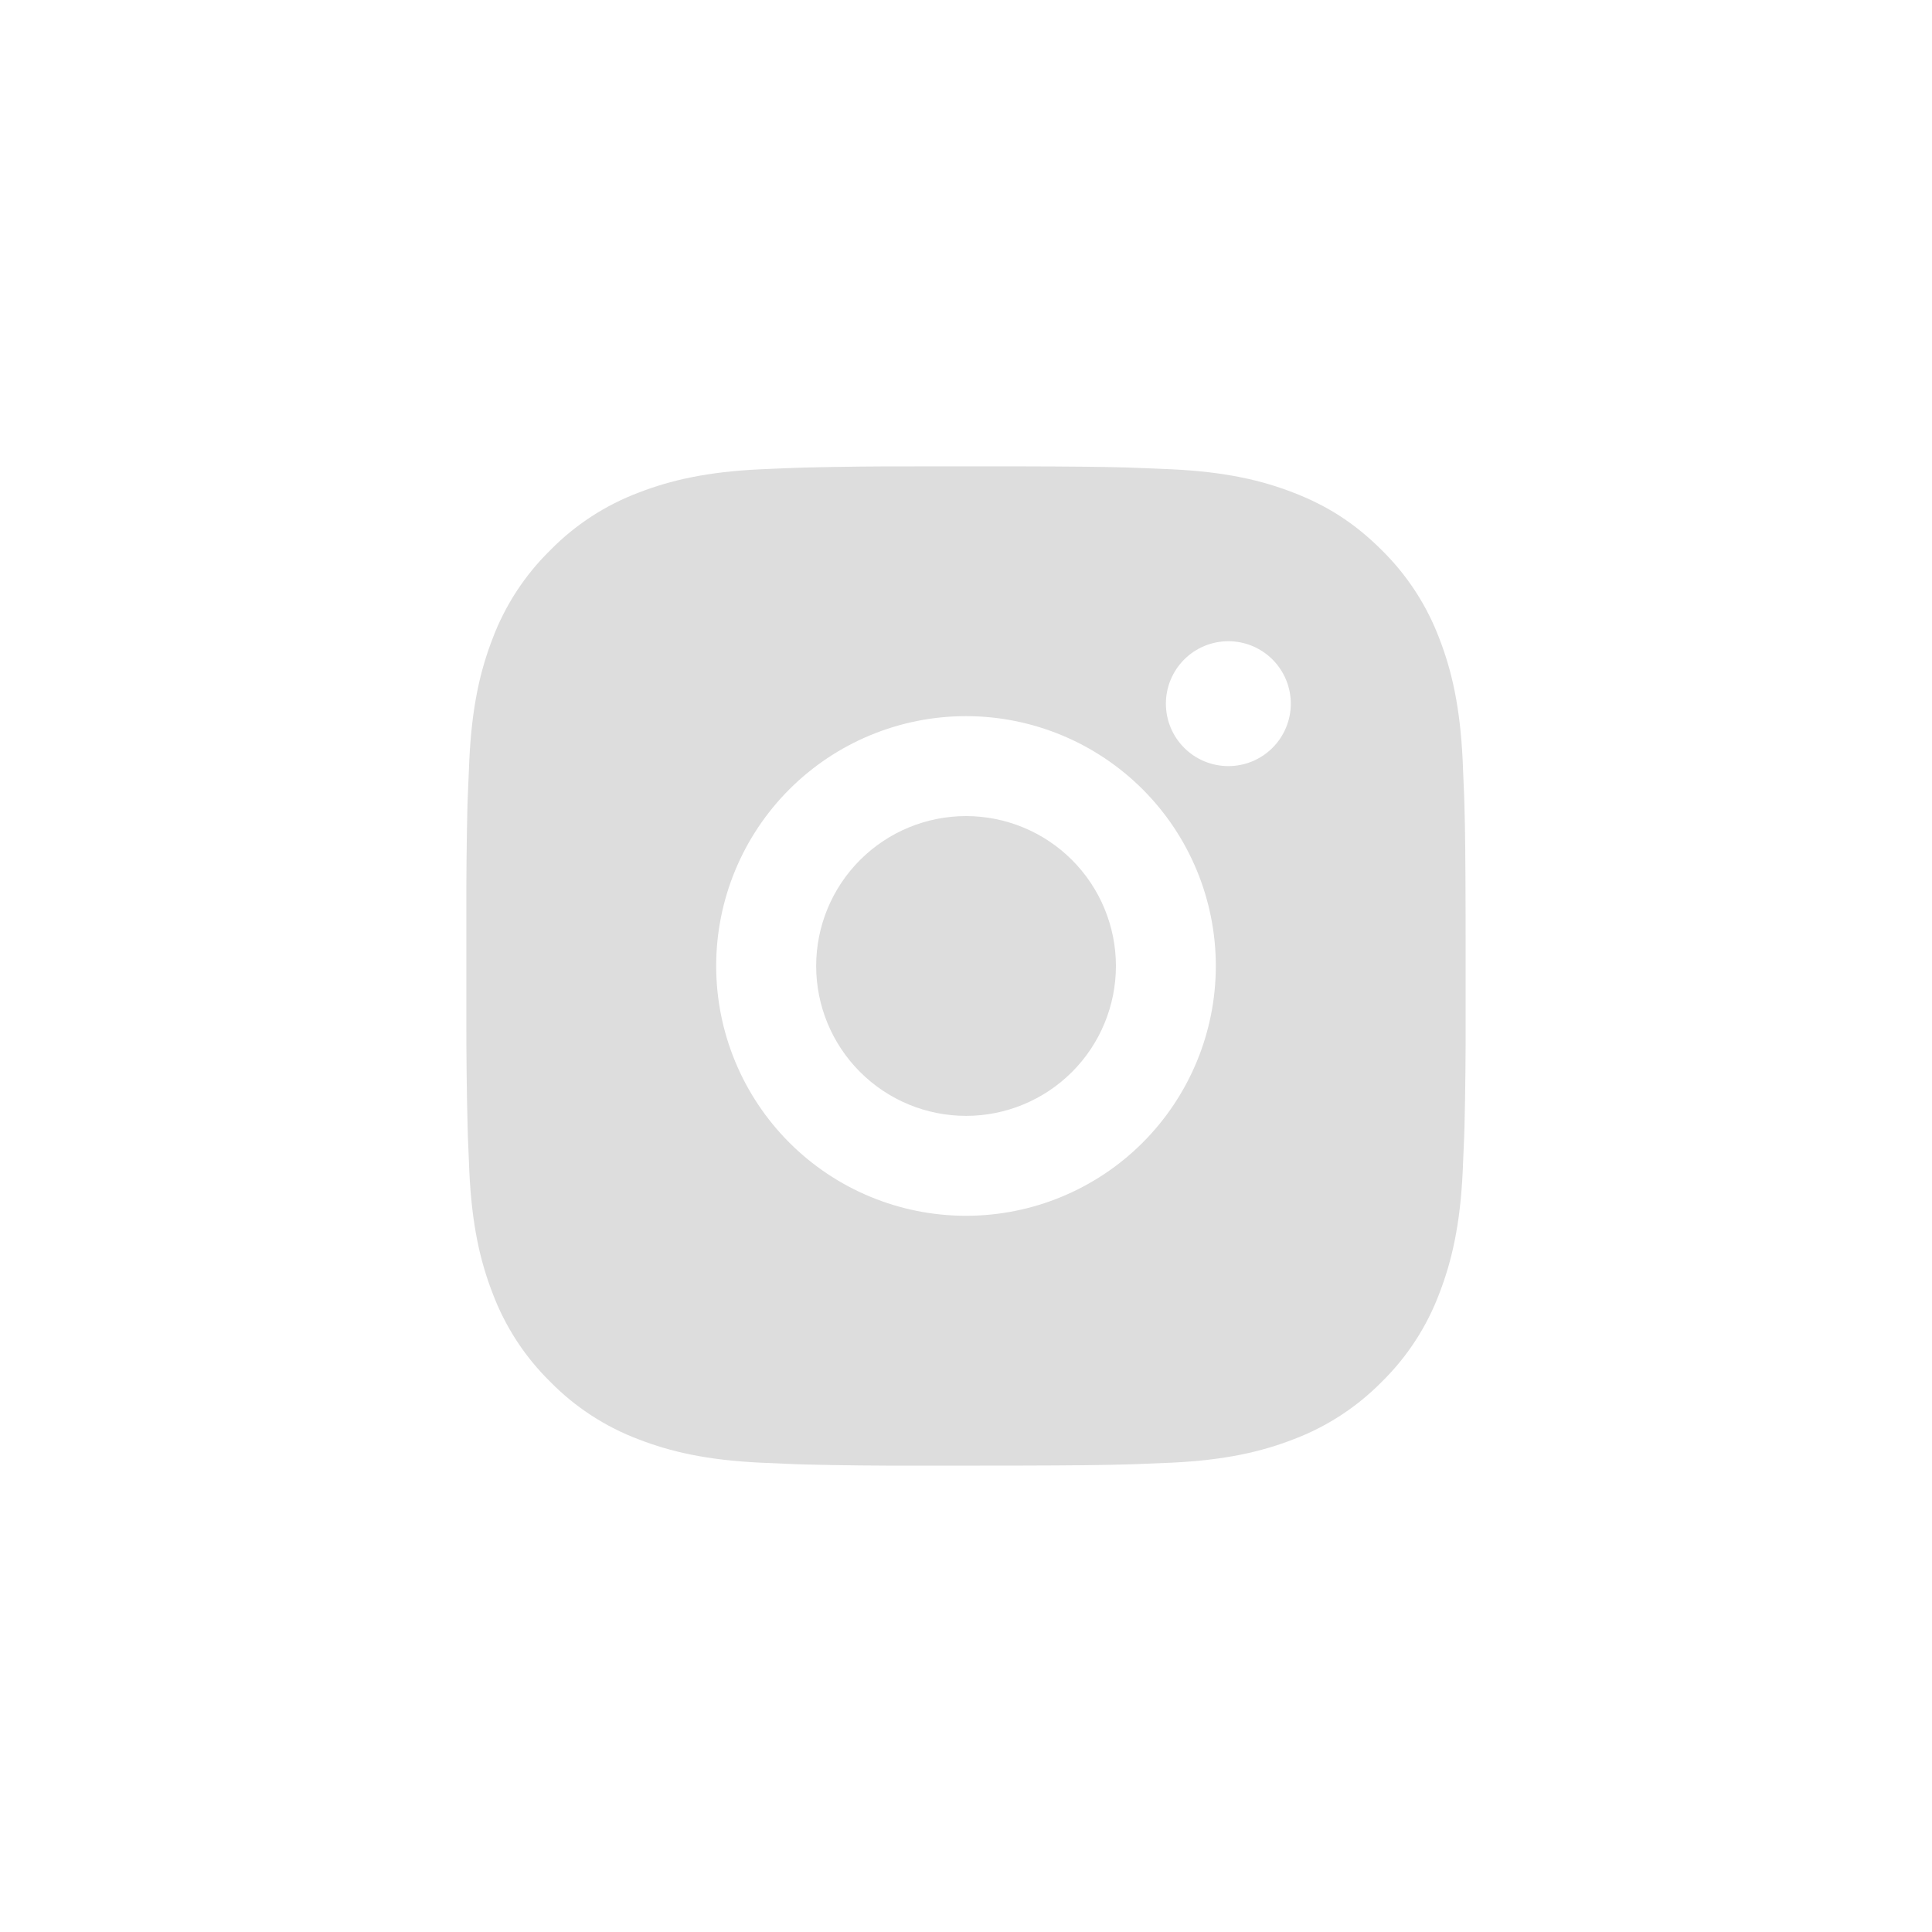
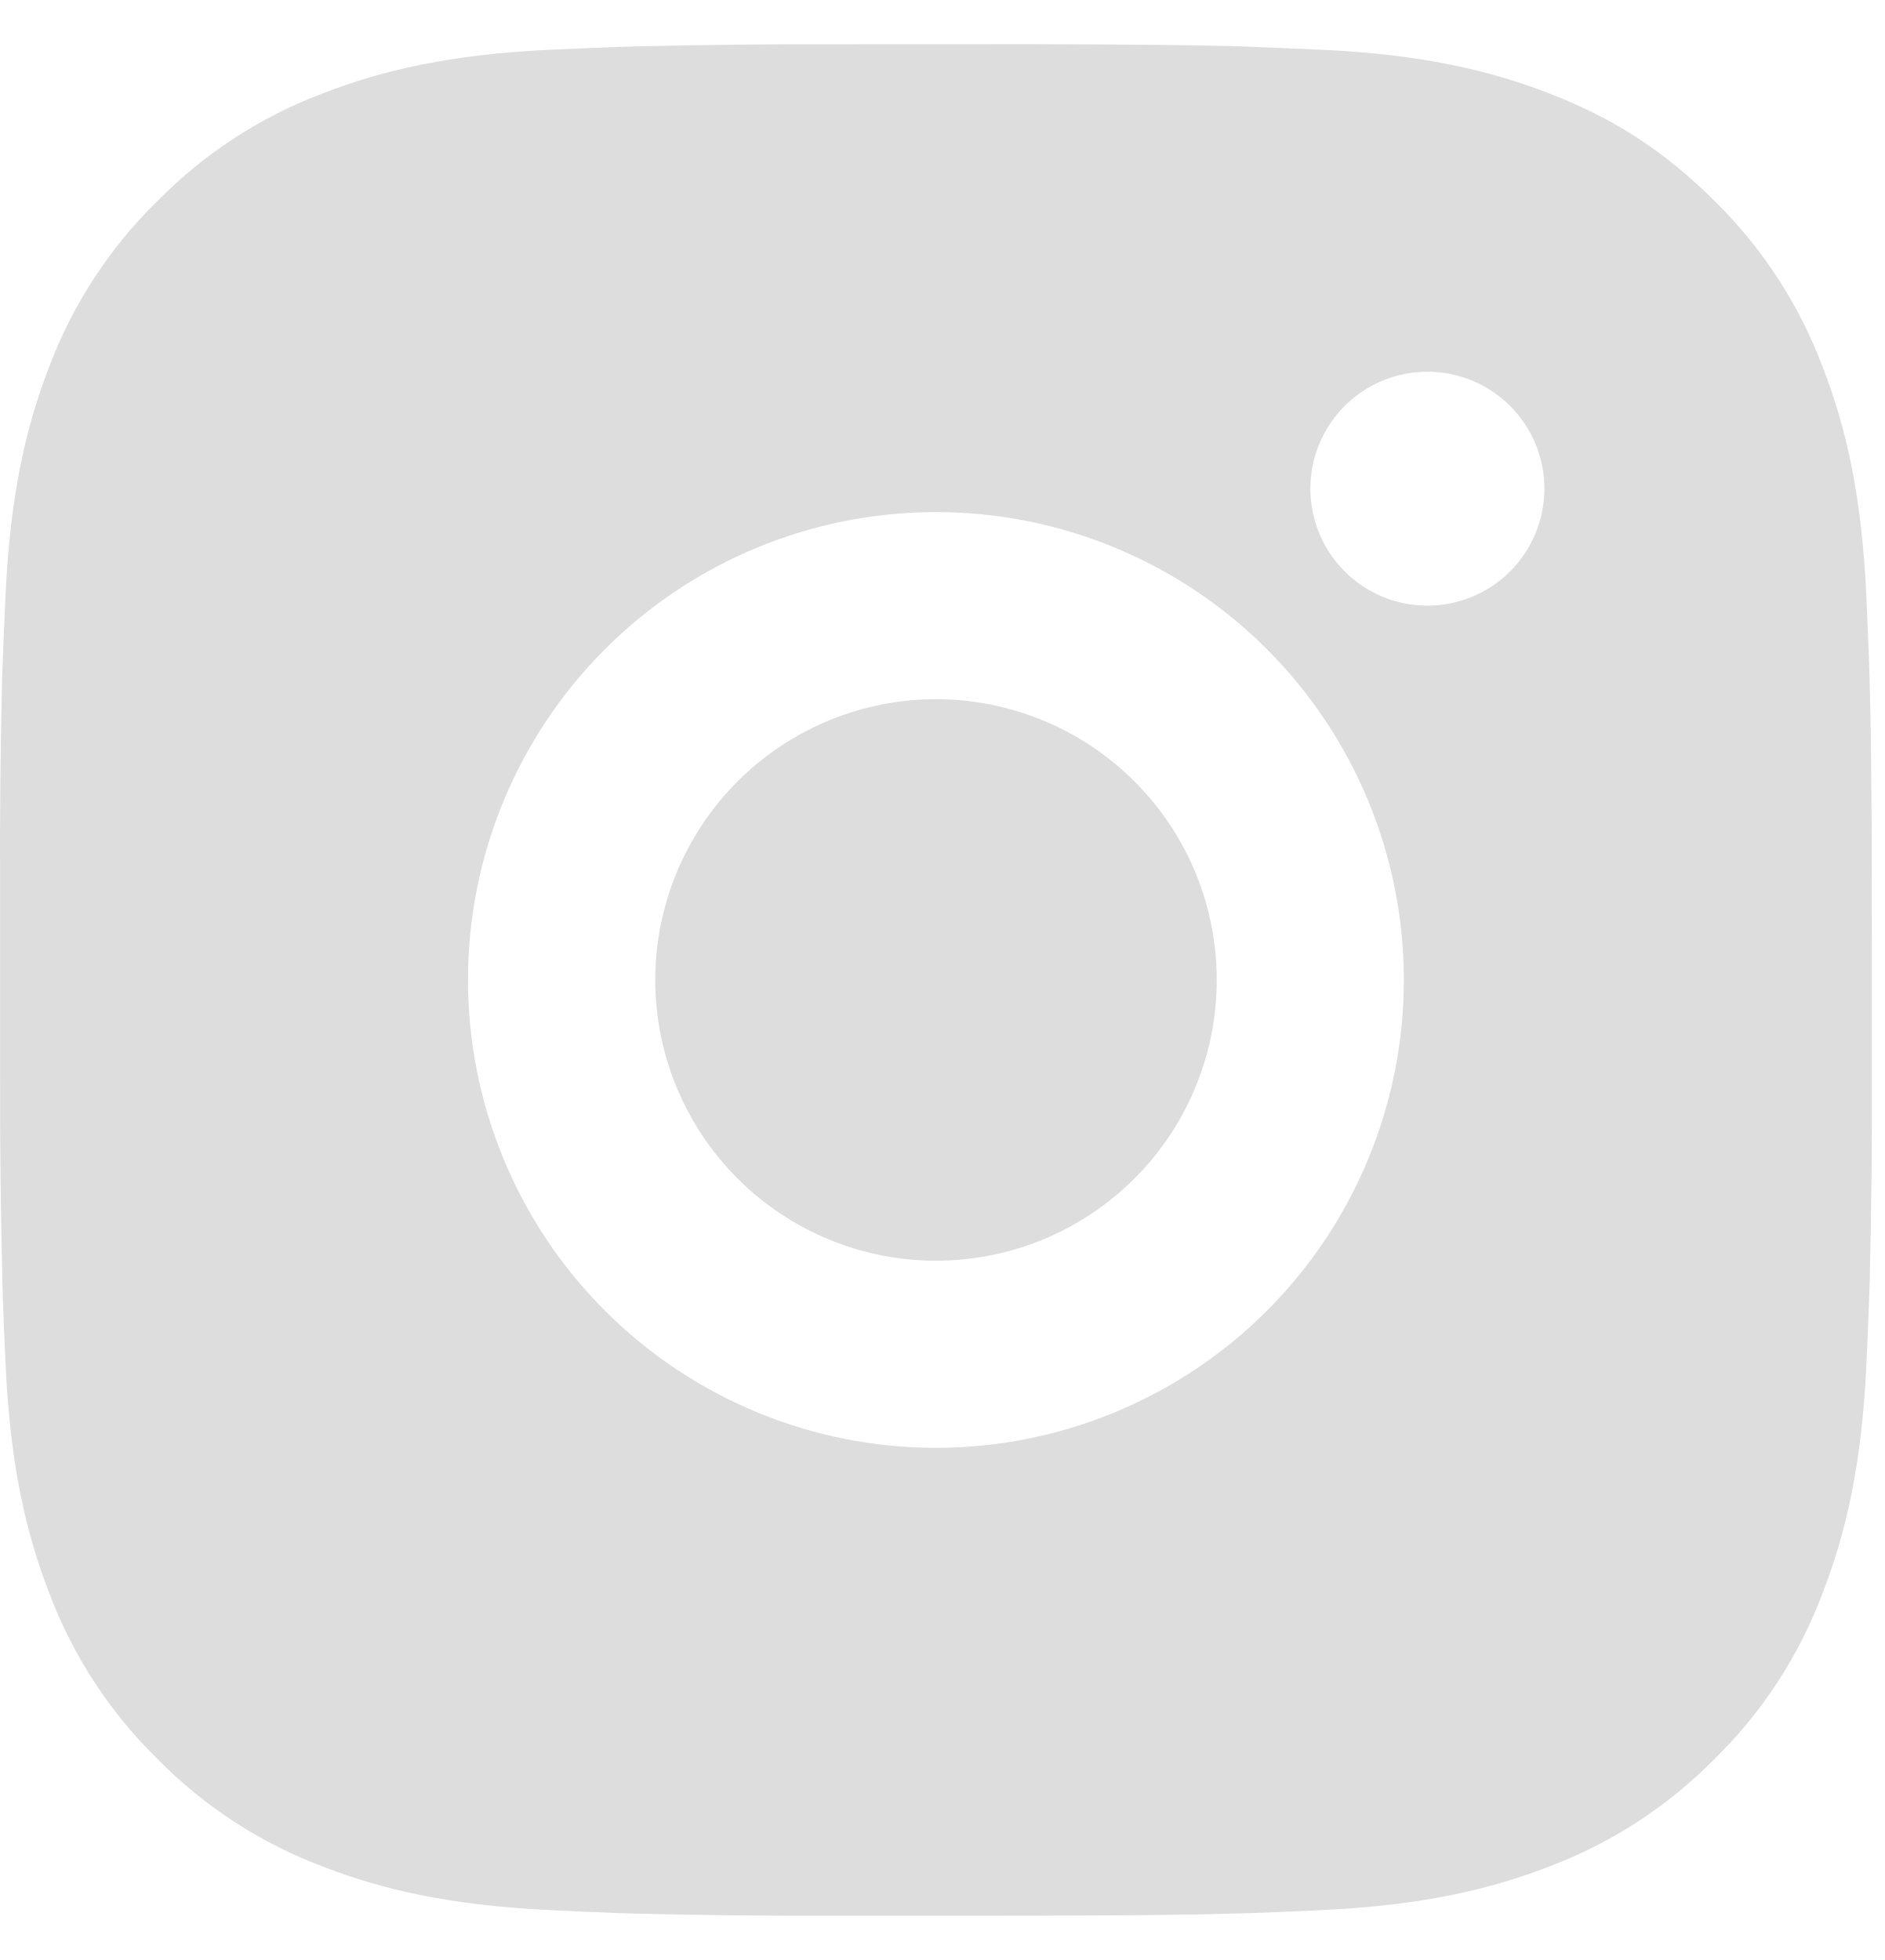
- <svg xmlns="http://www.w3.org/2000/svg" width="65" height="65" viewBox="0 0 65 65" fill="none">
-   <path d="M34.228 15.69C36.119 15.694 37.079 15.705 37.907 15.728L38.234 15.74C38.61 15.753 38.982 15.77 39.431 15.79C41.219 15.874 42.439 16.157 43.51 16.572C44.62 16.999 45.554 17.577 46.489 18.51C47.343 19.351 48.005 20.367 48.427 21.489C48.842 22.56 49.124 23.78 49.209 25.57C49.229 26.017 49.245 26.389 49.259 26.767L49.269 27.093C49.294 27.92 49.304 28.88 49.308 30.771L49.309 32.025V34.227C49.313 35.454 49.301 36.68 49.271 37.906L49.261 38.232C49.247 38.61 49.23 38.981 49.21 39.428C49.126 41.219 48.84 42.437 48.427 43.51C48.006 44.633 47.345 45.649 46.489 46.489C45.648 47.343 44.632 48.005 43.51 48.427C42.439 48.842 41.219 49.124 39.431 49.209C39.032 49.227 38.633 49.244 38.234 49.259L37.907 49.269C37.079 49.292 36.119 49.304 34.228 49.308L32.974 49.309H30.774C29.547 49.314 28.32 49.301 27.094 49.271L26.768 49.261C26.369 49.245 25.97 49.228 25.571 49.209C23.782 49.124 22.562 48.842 21.49 48.427C20.368 48.005 19.352 47.344 18.513 46.489C17.657 45.649 16.995 44.632 16.573 43.51C16.158 42.439 15.875 41.219 15.791 39.428C15.773 39.03 15.756 38.631 15.741 38.232L15.732 37.906C15.701 36.68 15.688 35.454 15.69 34.227V30.771C15.686 29.545 15.698 28.319 15.727 27.093L15.739 26.767C15.753 26.389 15.769 26.017 15.79 25.57C15.874 23.78 16.156 22.561 16.571 21.489C16.993 20.366 17.657 19.349 18.514 18.51C19.353 17.655 20.369 16.994 21.49 16.572C22.562 16.157 23.781 15.874 25.571 15.79C26.018 15.77 26.391 15.753 26.768 15.74L27.094 15.73C28.32 15.7 29.546 15.687 30.772 15.691L34.228 15.69ZM32.5 24.094C30.271 24.094 28.133 24.98 26.557 26.556C24.981 28.132 24.095 30.27 24.095 32.499C24.095 34.728 24.981 36.866 26.557 38.443C28.133 40.019 30.271 40.904 32.5 40.904C34.729 40.904 36.867 40.019 38.443 38.443C40.019 36.866 40.905 34.728 40.905 32.499C40.905 30.27 40.019 28.132 38.443 26.556C36.867 24.98 34.729 24.094 32.5 24.094ZM32.5 27.456C33.162 27.456 33.818 27.587 34.43 27.84C35.042 28.093 35.598 28.465 36.066 28.933C36.534 29.401 36.906 29.957 37.159 30.569C37.413 31.181 37.544 31.836 37.544 32.499C37.544 33.161 37.413 33.817 37.16 34.428C36.907 35.04 36.535 35.596 36.067 36.065C35.599 36.533 35.043 36.905 34.431 37.158C33.82 37.412 33.164 37.542 32.502 37.542C31.164 37.542 29.881 37.011 28.936 36.065C27.99 35.12 27.459 33.837 27.459 32.499C27.459 31.162 27.99 29.879 28.936 28.933C29.881 27.988 31.164 27.456 32.502 27.456M41.327 21.573C40.769 21.573 40.235 21.794 39.841 22.188C39.447 22.582 39.225 23.117 39.225 23.674C39.225 24.232 39.447 24.766 39.841 25.16C40.235 25.554 40.769 25.775 41.327 25.775C41.884 25.775 42.418 25.554 42.812 25.16C43.206 24.766 43.428 24.232 43.428 23.674C43.428 23.117 43.206 22.582 42.812 22.188C42.418 21.794 41.884 21.573 41.327 21.573Z" fill="#DDDDDD" />
+ <svg xmlns="http://www.w3.org/2000/svg" width="25" height="26" viewBox="0 0 25 26" fill="none">
+   <path d="M13.69 0.586C15.086 0.59 15.795 0.597 16.407 0.614L16.648 0.623C16.926 0.633 17.2 0.646 17.532 0.66C18.853 0.722 19.754 0.931 20.544 1.238C21.364 1.553 22.054 1.98 22.744 2.669C23.375 3.289 23.864 4.04 24.175 4.869C24.482 5.659 24.691 6.561 24.753 7.883C24.767 8.213 24.78 8.487 24.79 8.766L24.797 9.007C24.816 9.618 24.823 10.327 24.826 11.723L24.827 12.649V14.275C24.83 15.181 24.821 16.086 24.799 16.992L24.791 17.232C24.781 17.512 24.769 17.786 24.754 18.116C24.692 19.438 24.481 20.338 24.175 21.13C23.865 21.959 23.376 22.71 22.744 23.33C22.123 23.961 21.373 24.449 20.544 24.761C19.754 25.068 18.853 25.276 17.532 25.338C17.237 25.352 16.943 25.365 16.648 25.376L16.407 25.383C15.795 25.401 15.086 25.409 13.69 25.412L12.764 25.413H11.139C10.233 25.416 9.327 25.407 8.422 25.384L8.181 25.377C7.886 25.366 7.592 25.353 7.297 25.338C5.976 25.276 5.075 25.068 4.283 24.761C3.455 24.45 2.705 23.962 2.085 23.33C1.453 22.71 0.964 21.959 0.652 21.13C0.346 20.34 0.137 19.438 0.075 18.116C0.061 17.822 0.049 17.527 0.038 17.232L0.032 16.992C0.009 16.087 -0.001 15.181 0.001 14.275V11.723C-0.003 10.818 0.006 9.912 0.028 9.007L0.037 8.766C0.047 8.487 0.059 8.213 0.074 7.883C0.136 6.561 0.345 5.661 0.651 4.869C0.963 4.039 1.453 3.288 2.086 2.669C2.706 2.038 3.455 1.549 4.283 1.238C5.075 0.931 5.975 0.722 7.297 0.66C7.627 0.646 7.903 0.633 8.181 0.623L8.422 0.616C9.327 0.594 10.232 0.584 11.138 0.587L13.69 0.586ZM12.414 6.793C10.768 6.793 9.189 7.447 8.025 8.611C6.861 9.775 6.207 11.353 6.207 12.999C6.207 14.646 6.861 16.224 8.025 17.388C9.189 18.552 10.768 19.206 12.414 19.206C14.06 19.206 15.639 18.552 16.803 17.388C17.966 16.224 18.62 14.646 18.62 12.999C18.62 11.353 17.966 9.775 16.803 8.611C15.639 7.447 14.06 6.793 12.414 6.793ZM12.414 9.275C12.903 9.275 13.387 9.372 13.839 9.559C14.291 9.746 14.701 10.02 15.047 10.366C15.393 10.711 15.668 11.122 15.855 11.574C16.042 12.025 16.138 12.51 16.138 12.999C16.139 13.488 16.042 13.972 15.855 14.424C15.668 14.876 15.394 15.286 15.048 15.632C14.702 15.978 14.292 16.253 13.84 16.44C13.388 16.627 12.904 16.723 12.415 16.724C11.428 16.724 10.48 16.331 9.782 15.633C9.084 14.934 8.691 13.987 8.691 12.999C8.691 12.012 9.084 11.065 9.782 10.366C10.48 9.668 11.428 9.275 12.415 9.275M18.932 4.931C18.52 4.931 18.126 5.094 17.835 5.385C17.544 5.676 17.38 6.071 17.38 6.482C17.38 6.894 17.544 7.289 17.835 7.58C18.126 7.871 18.52 8.034 18.932 8.034C19.343 8.034 19.738 7.871 20.029 7.58C20.32 7.289 20.484 6.894 20.484 6.482C20.484 6.071 20.32 5.676 20.029 5.385C19.738 5.094 19.343 4.931 18.932 4.931Z" fill="#DDDDDD" />
</svg>
